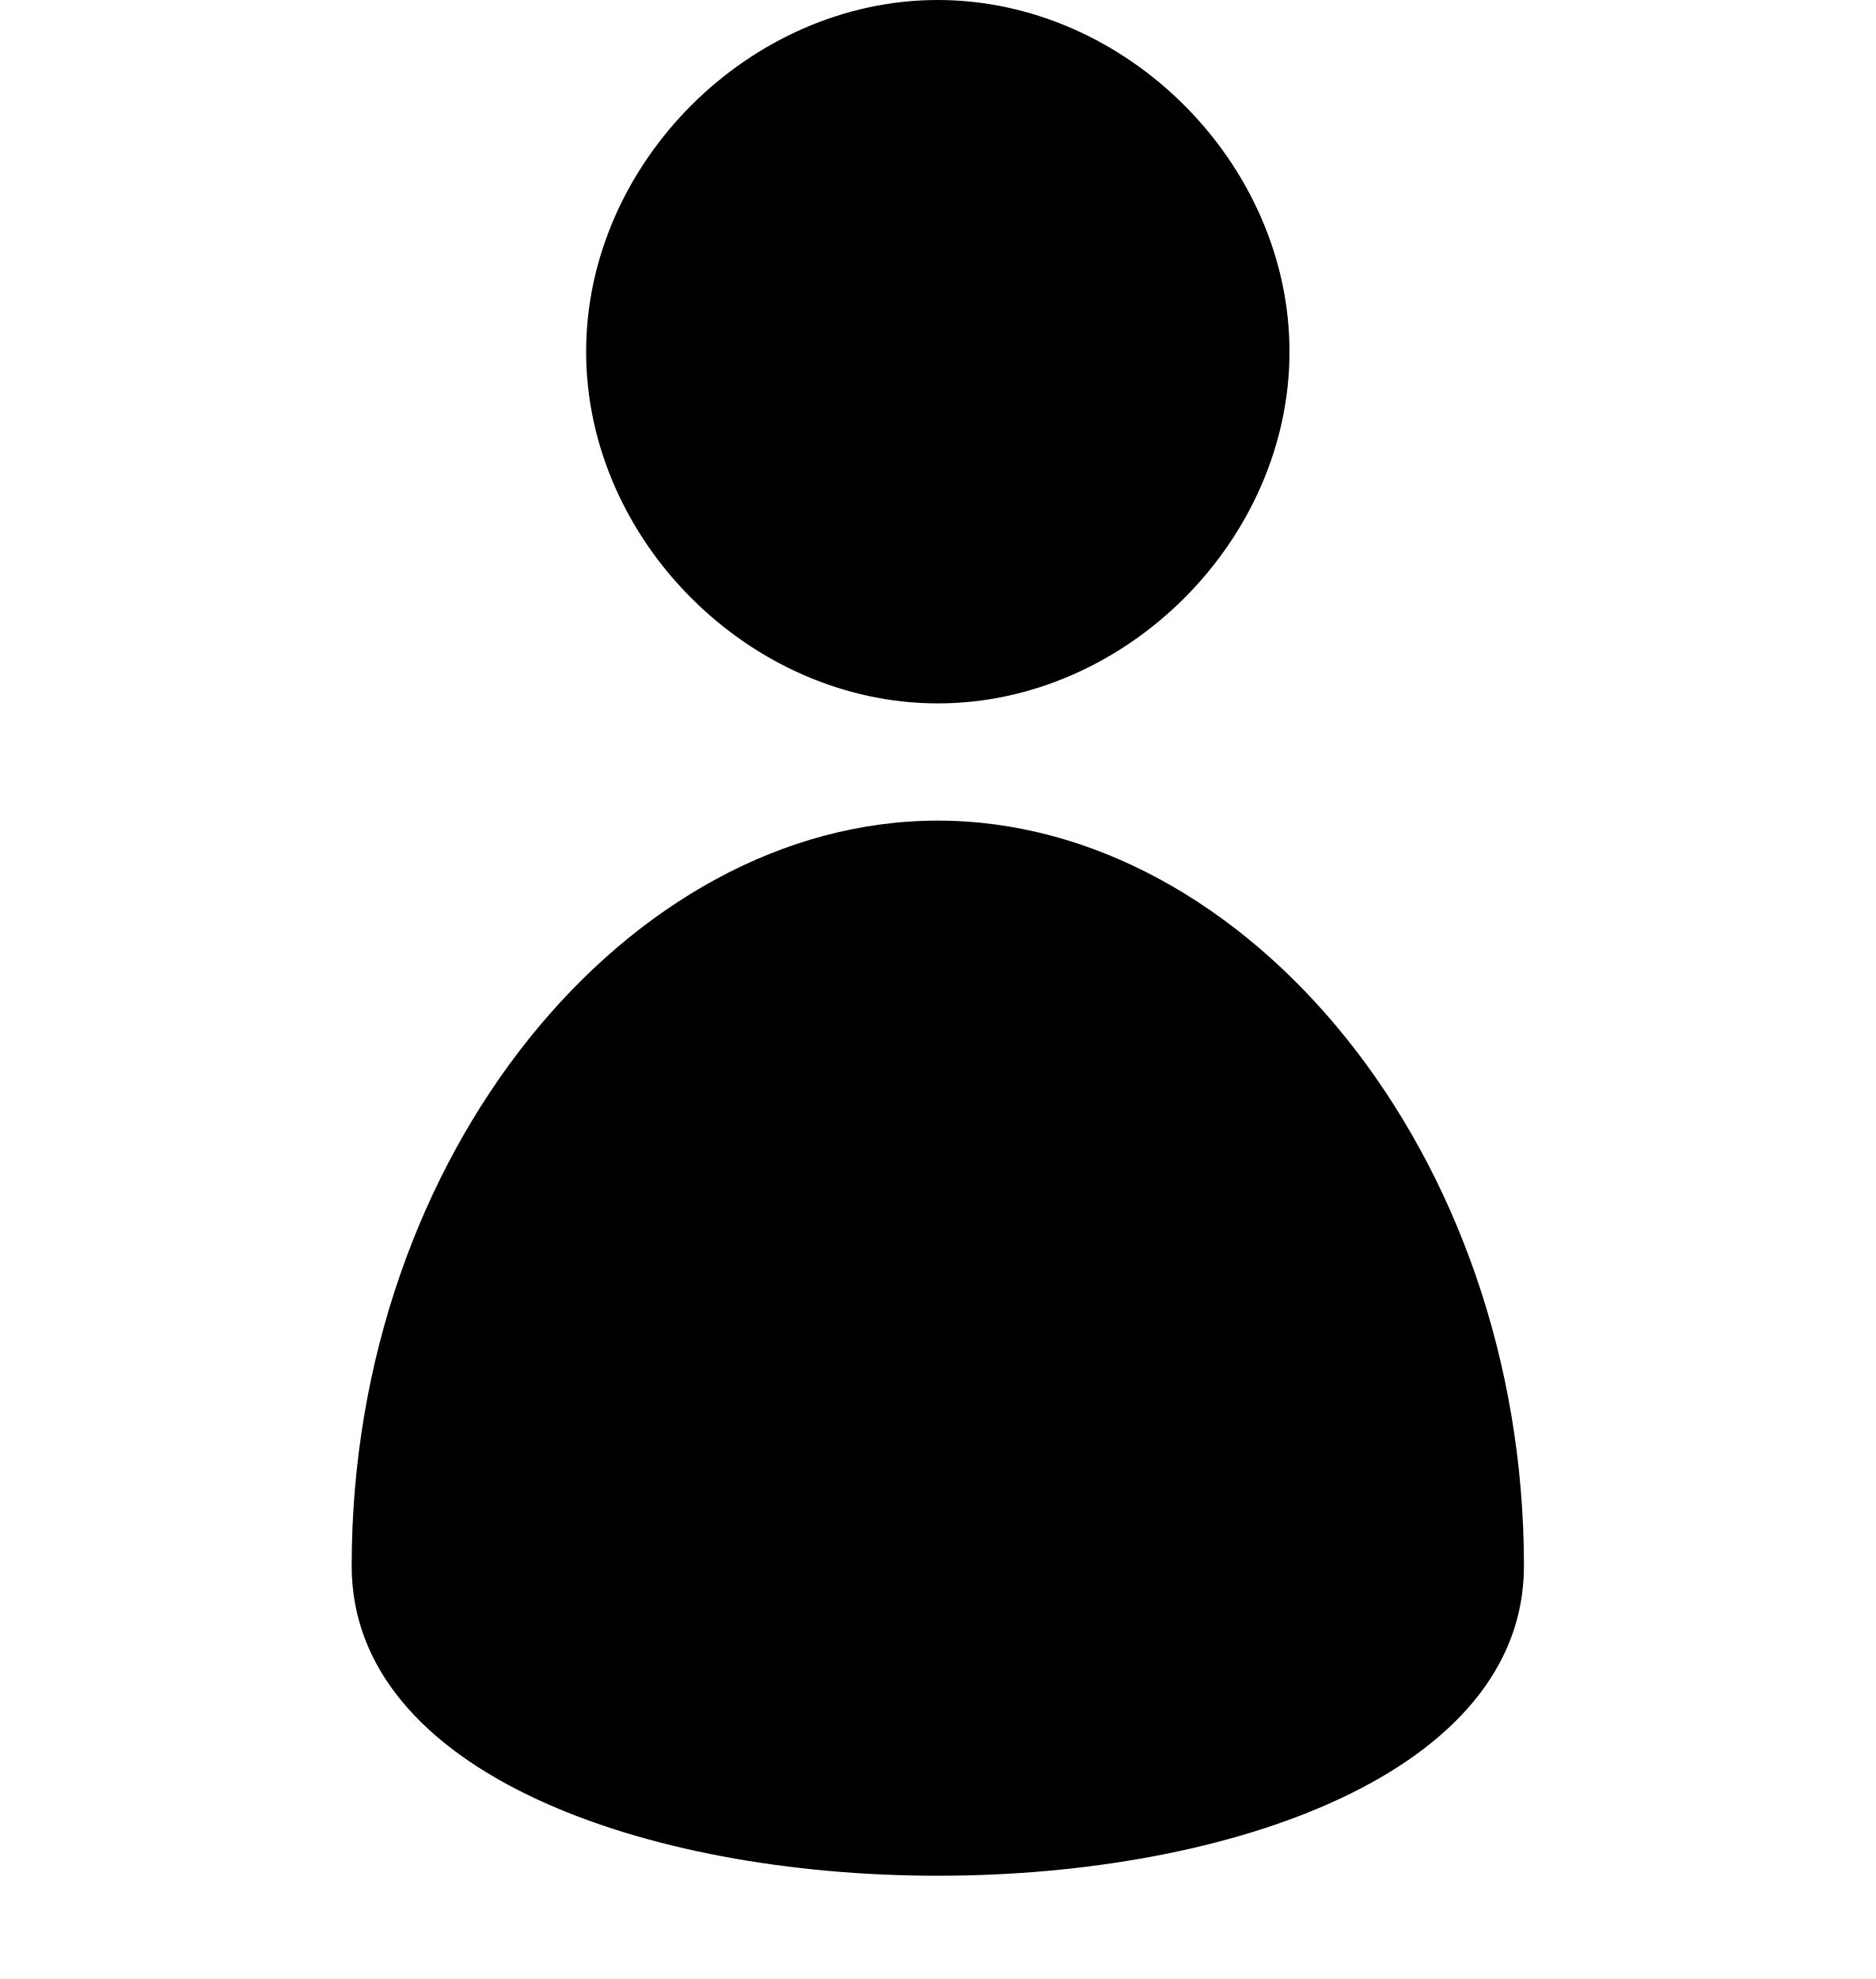
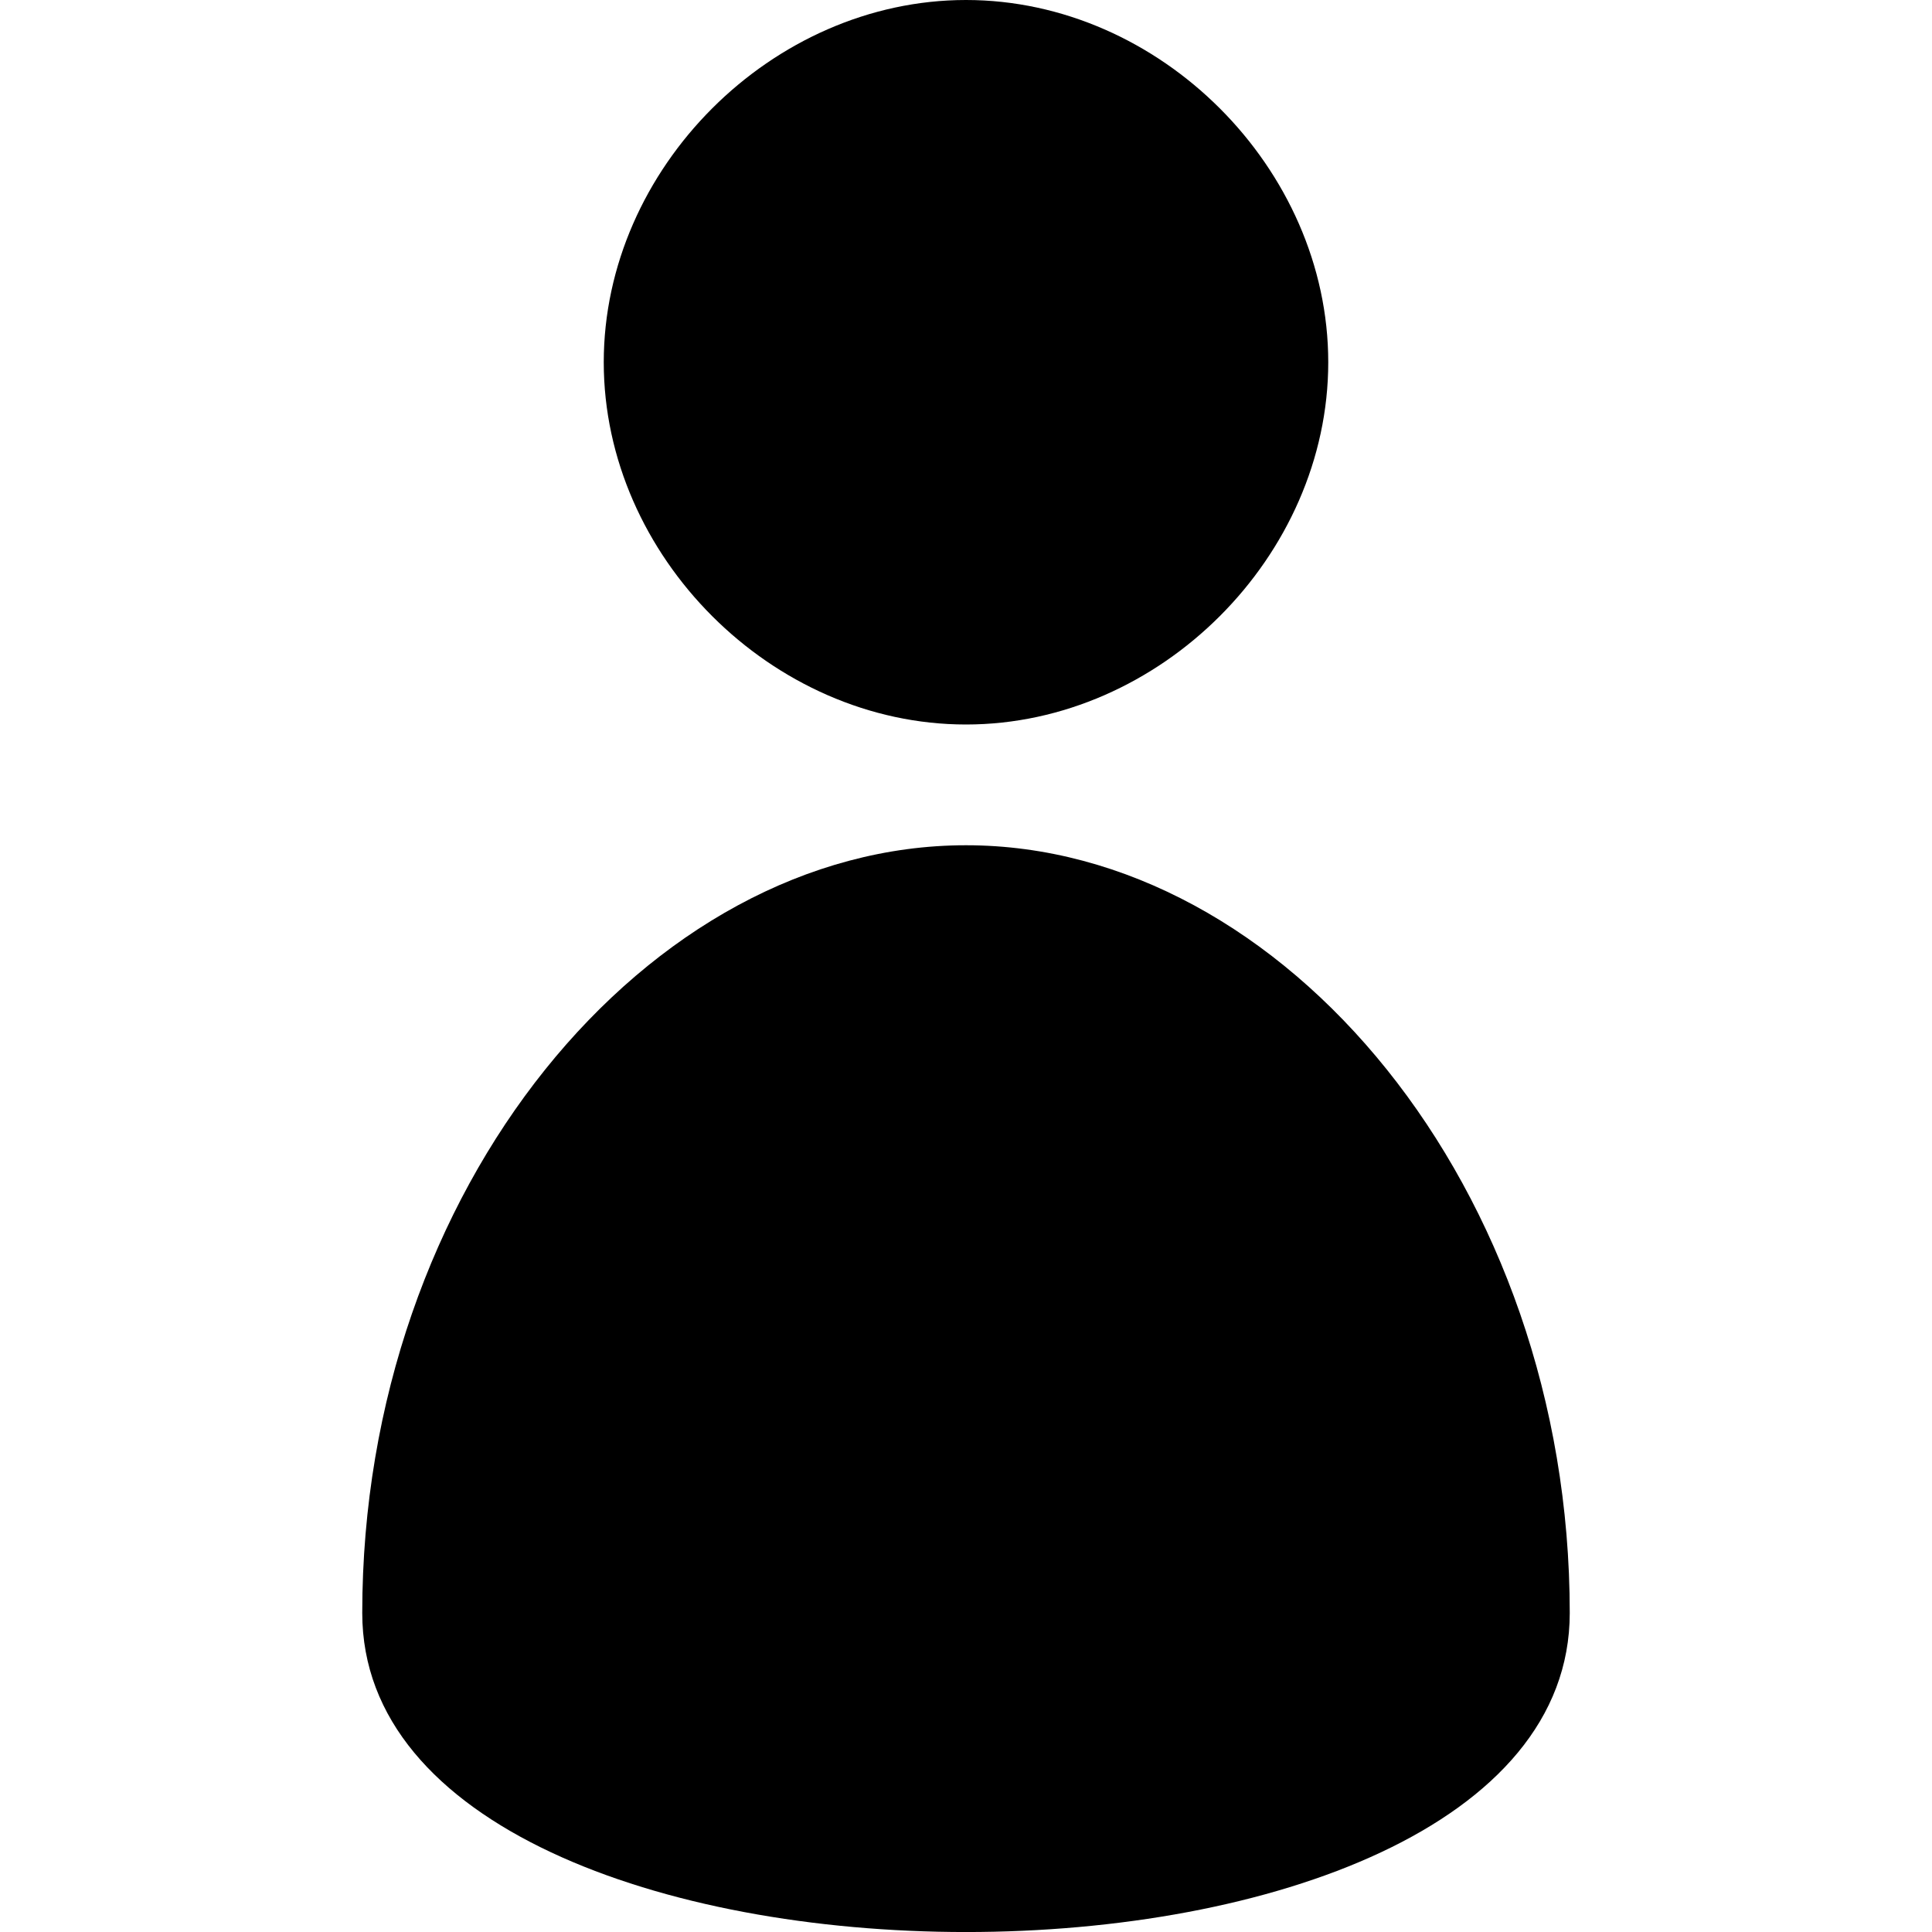
- <svg xmlns="http://www.w3.org/2000/svg" width="32" height="33.762" fill="currentColor">
+ <svg xmlns="http://www.w3.org/2000/svg" viewBox="0 0 32 32" fill="currentColor">
  <path d="M22 6c0-3.212-2.788-6-6-6s-6 2.788-6 6 2.788 6 6 6 6-2.788 6-6zm-6 8c-5.256 0-10 5.67-10 12.716s20 7.046 20 0S21.256 14 16 14z" />
</svg>
